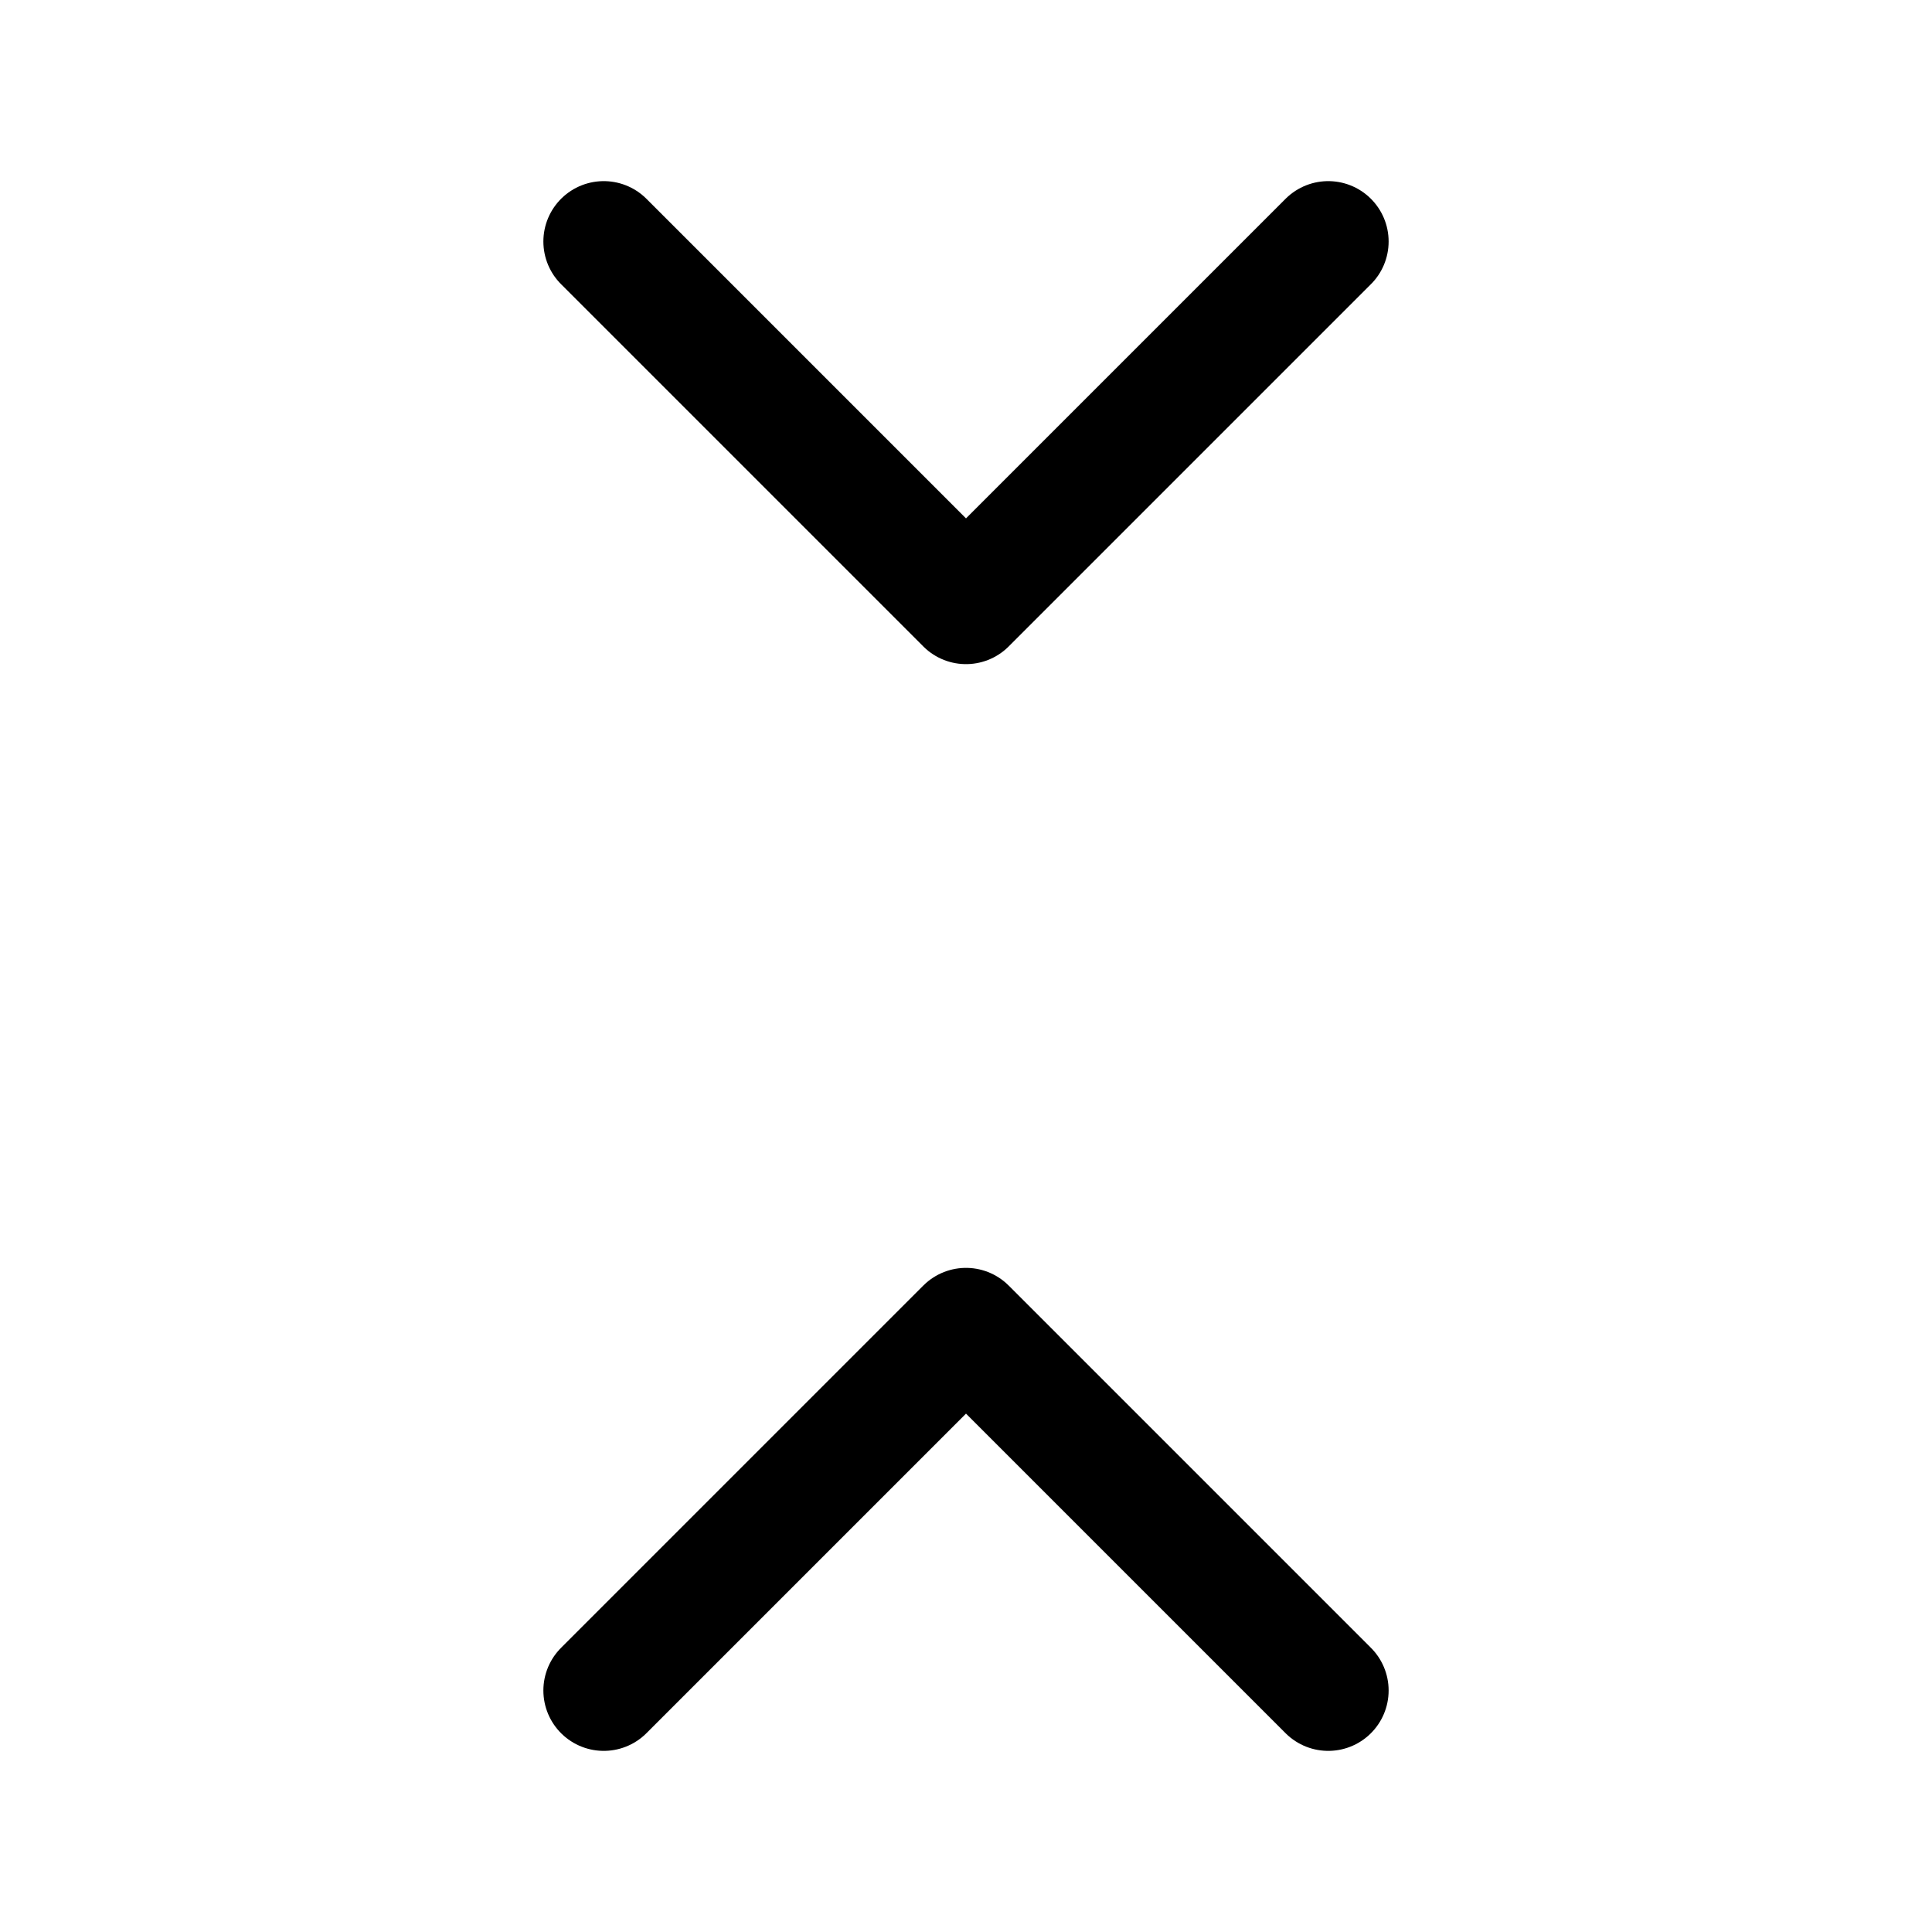
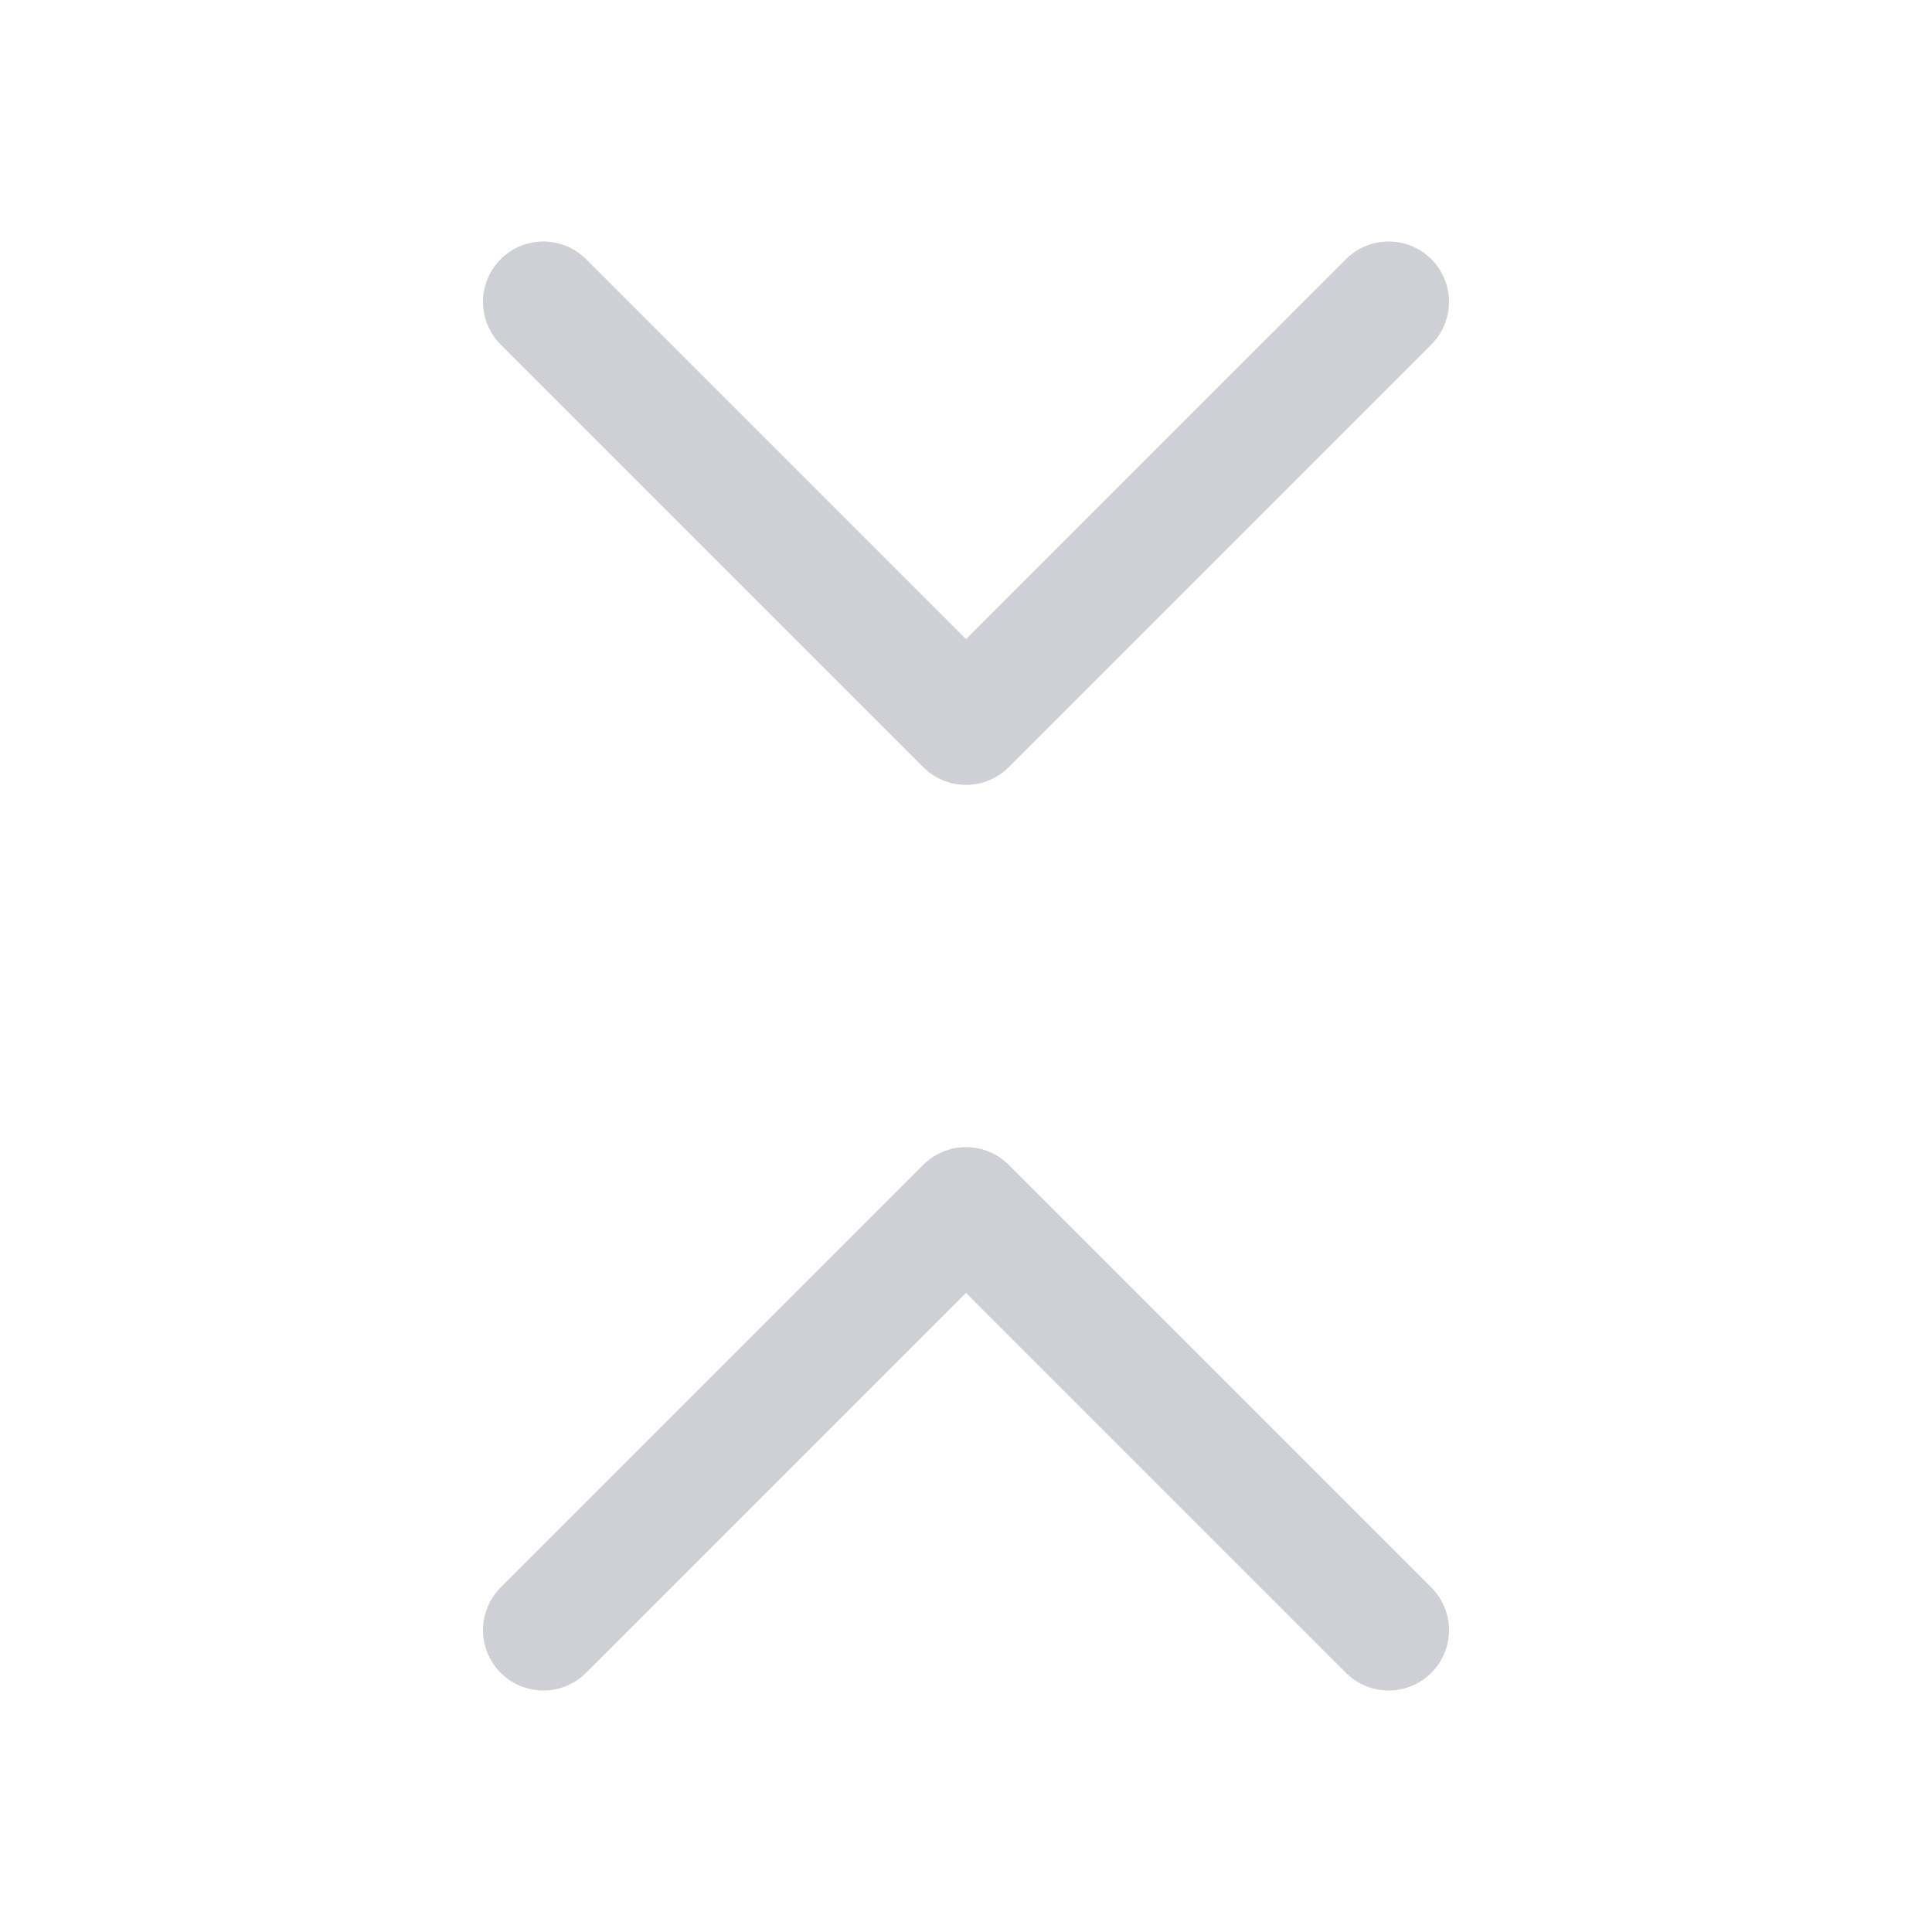
- <svg xmlns="http://www.w3.org/2000/svg" viewBox="0 0 16 16" fill="none" stroke="currentColor" stroke-width="1" stroke-linecap="round" stroke-linejoin="round">
-   <path d="m5 2 3 3 3-3M5 14l3-3 3 3" />
+ <svg xmlns="http://www.w3.org/2000/svg" width="16" height="16" viewBox="0 0 16 16" fill="none">
+   <path d="M4.5 2.5L8 6L11.5 2.5" stroke="#CED0D6" stroke-linecap="round" stroke-linejoin="round" />
+   <path d="M4.5 13.5L8 10L11.5 13.5" stroke="#CED0D6" stroke-linecap="round" stroke-linejoin="round" />
</svg>
